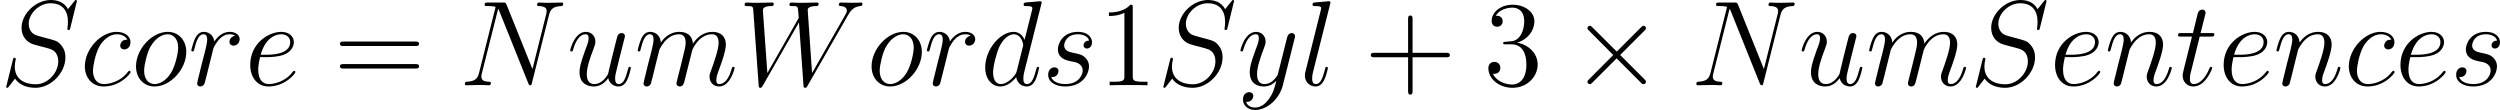
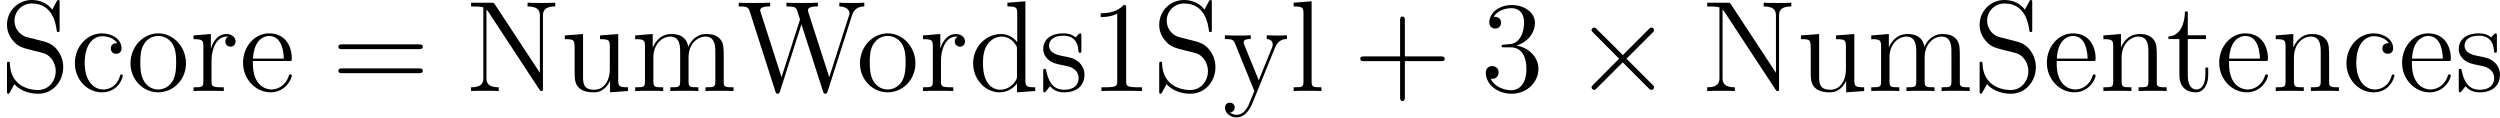
- <svg xmlns="http://www.w3.org/2000/svg" xmlns:xlink="http://www.w3.org/1999/xlink" version="1.1" width="278.828pt" height="12.266pt" viewBox="-.239 -.243 278.828 12.266">
+ <svg xmlns="http://www.w3.org/2000/svg" xmlns:xlink="http://www.w3.org/1999/xlink" version="1.1" width="261.177pt" height="12.266pt" viewBox="-.239 -.243 261.177 12.266">
  <defs>
    <path id="g0-2" d="M4.651-3.324L2.26-5.703C2.116-5.846 2.092-5.87 1.997-5.87C1.877-5.87 1.757-5.762 1.757-5.631C1.757-5.547 1.781-5.523 1.913-5.392L4.304-2.989L1.913-.586C1.781-.454 1.757-.43 1.757-.347C1.757-.215 1.877-.108 1.997-.108C2.092-.108 2.116-.132 2.26-.275L4.639-2.654L7.113-.179C7.137-.167 7.221-.108 7.293-.108C7.436-.108 7.532-.215 7.532-.347C7.532-.371 7.532-.418 7.496-.478C7.484-.502 5.583-2.379 4.985-2.989L7.173-5.177C7.233-5.248 7.412-5.404 7.472-5.475C7.484-5.499 7.532-5.547 7.532-5.631C7.532-5.762 7.436-5.87 7.293-5.87C7.197-5.87 7.149-5.822 7.018-5.691L4.651-3.324Z" />
-     <path id="g2-43" d="M4.77-2.762H8.07C8.237-2.762 8.452-2.762 8.452-2.977C8.452-3.204 8.249-3.204 8.07-3.204H4.77V-6.504C4.77-6.671 4.77-6.886 4.555-6.886C4.328-6.886 4.328-6.683 4.328-6.504V-3.204H1.028C.861-3.204 .646-3.204 .646-2.989C.646-2.762 .849-2.762 1.028-2.762H4.328V.538C4.328 .705 4.328 .921 4.543 .921C4.77 .921 4.77 .717 4.77 .538V-2.762Z" />
-     <path id="g2-49" d="M3.443-7.663C3.443-7.938 3.443-7.95 3.204-7.95C2.917-7.627 2.319-7.185 1.088-7.185V-6.838C1.363-6.838 1.961-6.838 2.618-7.149V-.921C2.618-.49 2.582-.347 1.53-.347H1.16V0C1.482-.024 2.642-.024 3.037-.024S4.579-.024 4.902 0V-.347H4.531C3.479-.347 3.443-.49 3.443-.921V-7.663Z" />
-     <path id="g2-51" d="M2.2-4.292C1.997-4.28 1.949-4.268 1.949-4.16C1.949-4.041 2.008-4.041 2.224-4.041H2.774C3.79-4.041 4.244-3.204 4.244-2.056C4.244-.49 3.431-.072 2.845-.072C2.271-.072 1.291-.347 .944-1.136C1.327-1.076 1.674-1.291 1.674-1.722C1.674-2.068 1.423-2.307 1.088-2.307C.801-2.307 .49-2.14 .49-1.686C.49-.622 1.554 .251 2.881 .251C4.304 .251 5.356-.837 5.356-2.044C5.356-3.144 4.471-4.005 3.324-4.208C4.364-4.507 5.033-5.38 5.033-6.312C5.033-7.257 4.053-7.95 2.893-7.95C1.698-7.95 .813-7.221 .813-6.348C.813-5.87 1.184-5.774 1.363-5.774C1.614-5.774 1.901-5.954 1.901-6.312C1.901-6.695 1.614-6.862 1.351-6.862C1.279-6.862 1.255-6.862 1.219-6.85C1.674-7.663 2.798-7.663 2.857-7.663C3.252-7.663 4.029-7.484 4.029-6.312C4.029-6.085 3.993-5.416 3.646-4.902C3.288-4.376 2.881-4.34 2.558-4.328L2.2-4.292Z" />
-     <path id="g2-61" d="M8.07-3.873C8.237-3.873 8.452-3.873 8.452-4.089C8.452-4.316 8.249-4.316 8.07-4.316H1.028C.861-4.316 .646-4.316 .646-4.101C.646-3.873 .849-3.873 1.028-3.873H8.07ZM8.07-1.65C8.237-1.65 8.452-1.65 8.452-1.865C8.452-2.092 8.249-2.092 8.07-2.092H1.028C.861-2.092 .646-2.092 .646-1.877C.646-1.65 .849-1.65 1.028-1.65H8.07Z" />
-     <path id="g1-78" d="M8.847-6.91C8.978-7.424 9.17-7.783 10.078-7.819C10.114-7.819 10.258-7.831 10.258-8.034C10.258-8.165 10.15-8.165 10.102-8.165C9.863-8.165 9.253-8.141 9.014-8.141H8.44C8.273-8.141 8.058-8.165 7.89-8.165C7.819-8.165 7.675-8.165 7.675-7.938C7.675-7.819 7.771-7.819 7.855-7.819C8.572-7.795 8.62-7.52 8.62-7.305C8.62-7.197 8.608-7.161 8.572-6.994L7.221-1.602L4.663-7.962C4.579-8.153 4.567-8.165 4.304-8.165H2.845C2.606-8.165 2.499-8.165 2.499-7.938C2.499-7.819 2.582-7.819 2.809-7.819C2.869-7.819 3.575-7.819 3.575-7.711C3.575-7.687 3.551-7.592 3.539-7.556L1.949-1.219C1.805-.634 1.518-.383 .729-.347C.669-.347 .55-.335 .55-.12C.55 0 .669 0 .705 0C.944 0 1.554-.024 1.793-.024H2.367C2.534-.024 2.738 0 2.905 0C2.989 0 3.12 0 3.12-.227C3.12-.335 3.001-.347 2.953-.347C2.558-.359 2.176-.43 2.176-.861C2.176-.956 2.2-1.064 2.224-1.16L3.838-7.556C3.909-7.436 3.909-7.412 3.957-7.305L6.802-.215C6.862-.072 6.886 0 6.994 0C7.113 0 7.125-.036 7.173-.239L8.847-6.91Z" />
-     <path id="g1-83" d="M7.592-8.309C7.592-8.416 7.508-8.416 7.484-8.416C7.436-8.416 7.424-8.404 7.281-8.225C7.209-8.141 6.719-7.52 6.707-7.508C6.312-8.285 5.523-8.416 5.021-8.416C3.503-8.416 2.128-7.03 2.128-5.679C2.128-4.782 2.666-4.256 3.252-4.053C3.383-4.005 4.089-3.814 4.447-3.73C5.057-3.563 5.212-3.515 5.464-3.252C5.511-3.192 5.75-2.917 5.75-2.355C5.75-1.243 4.722-.096 3.527-.096C2.546-.096 1.459-.514 1.459-1.853C1.459-2.08 1.506-2.367 1.542-2.487C1.542-2.523 1.554-2.582 1.554-2.606C1.554-2.654 1.53-2.714 1.435-2.714C1.327-2.714 1.315-2.69 1.267-2.487L.658-.036C.658-.024 .61 .132 .61 .143C.61 .251 .705 .251 .729 .251C.777 .251 .789 .239 .933 .06L1.482-.658C1.769-.227 2.391 .251 3.503 .251C5.045 .251 6.456-1.243 6.456-2.738C6.456-3.24 6.336-3.682 5.882-4.125C5.631-4.376 5.416-4.435 4.316-4.722C3.515-4.937 3.407-4.973 3.192-5.165C2.989-5.368 2.833-5.655 2.833-6.061C2.833-7.066 3.85-8.094 4.985-8.094C6.157-8.094 6.707-7.376 6.707-6.241C6.707-5.93 6.647-5.607 6.647-5.559C6.647-5.452 6.743-5.452 6.779-5.452C6.886-5.452 6.898-5.487 6.946-5.679L7.592-8.309Z" />
-     <path id="g1-87" d="M10.796-6.838C11.07-7.305 11.333-7.747 12.051-7.819C12.158-7.831 12.266-7.843 12.266-8.034C12.266-8.165 12.158-8.165 12.123-8.165C12.099-8.165 12.015-8.141 11.226-8.141C10.867-8.141 10.497-8.165 10.15-8.165C10.078-8.165 9.935-8.165 9.935-7.938C9.935-7.831 10.03-7.819 10.102-7.819C10.341-7.807 10.724-7.735 10.724-7.364C10.724-7.209 10.676-7.125 10.556-6.922L7.293-1.207L6.862-7.436C6.862-7.58 6.994-7.807 7.663-7.819C7.819-7.819 7.938-7.819 7.938-8.046C7.938-8.165 7.819-8.165 7.759-8.165C7.34-8.165 6.898-8.141 6.468-8.141H5.846C5.667-8.141 5.452-8.165 5.272-8.165C5.2-8.165 5.057-8.165 5.057-7.938C5.057-7.819 5.141-7.819 5.344-7.819C5.894-7.819 5.894-7.807 5.942-7.077L5.978-6.647L2.881-1.207L2.439-7.376C2.439-7.508 2.439-7.807 3.252-7.819C3.383-7.819 3.515-7.819 3.515-8.034C3.515-8.165 3.407-8.165 3.335-8.165C2.917-8.165 2.475-8.141 2.044-8.141H1.423C1.243-8.141 1.028-8.165 .849-8.165C.777-8.165 .634-8.165 .634-7.938C.634-7.819 .729-7.819 .897-7.819C1.459-7.819 1.47-7.747 1.494-7.364L2.02-.024C2.032 .179 2.044 .251 2.188 .251C2.307 .251 2.331 .203 2.439 .024L6.001-6.205L6.444-.024C6.456 .179 6.468 .251 6.611 .251C6.731 .251 6.767 .191 6.862 .024L10.796-6.838Z" />
-     <path id="g1-99" d="M4.674-4.495C4.447-4.495 4.34-4.495 4.172-4.352C4.101-4.292 3.969-4.113 3.969-3.921C3.969-3.682 4.148-3.539 4.376-3.539C4.663-3.539 4.985-3.778 4.985-4.256C4.985-4.83 4.435-5.272 3.61-5.272C2.044-5.272 .478-3.563 .478-1.865C.478-.825 1.124 .12 2.343 .12C3.969 .12 4.997-1.148 4.997-1.303C4.997-1.375 4.926-1.435 4.878-1.435C4.842-1.435 4.83-1.423 4.722-1.315C3.957-.299 2.821-.12 2.367-.12C1.542-.12 1.279-.837 1.279-1.435C1.279-1.853 1.482-3.013 1.913-3.826C2.224-4.388 2.869-5.033 3.622-5.033C3.778-5.033 4.435-5.009 4.674-4.495Z" />
-     <path id="g1-100" d="M6.013-7.998C6.025-8.046 6.049-8.118 6.049-8.177C6.049-8.297 5.93-8.297 5.906-8.297C5.894-8.297 5.308-8.249 5.248-8.237C5.045-8.225 4.866-8.201 4.651-8.189C4.352-8.165 4.268-8.153 4.268-7.938C4.268-7.819 4.364-7.819 4.531-7.819C5.117-7.819 5.129-7.711 5.129-7.592C5.129-7.52 5.105-7.424 5.093-7.388L4.364-4.483C4.232-4.794 3.909-5.272 3.288-5.272C1.937-5.272 .478-3.527 .478-1.757C.478-.574 1.172 .12 1.985 .12C2.642 .12 3.204-.395 3.539-.789C3.658-.084 4.22 .12 4.579 .12S5.224-.096 5.44-.526C5.631-.933 5.798-1.662 5.798-1.71C5.798-1.769 5.75-1.817 5.679-1.817C5.571-1.817 5.559-1.757 5.511-1.578C5.332-.873 5.105-.12 4.615-.12C4.268-.12 4.244-.43 4.244-.669C4.244-.717 4.244-.968 4.328-1.303L6.013-7.998ZM3.599-1.423C3.539-1.219 3.539-1.196 3.371-.968C3.108-.634 2.582-.12 2.02-.12C1.53-.12 1.255-.562 1.255-1.267C1.255-1.925 1.626-3.264 1.853-3.766C2.26-4.603 2.821-5.033 3.288-5.033C4.077-5.033 4.232-4.053 4.232-3.957C4.232-3.945 4.196-3.79 4.184-3.766L3.599-1.423Z" />
-     <path id="g1-101" d="M2.14-2.774C2.463-2.774 3.276-2.798 3.85-3.013C4.758-3.359 4.842-4.053 4.842-4.268C4.842-4.794 4.388-5.272 3.599-5.272C2.343-5.272 .538-4.136 .538-2.008C.538-.753 1.255 .12 2.343 .12C3.969 .12 4.997-1.148 4.997-1.303C4.997-1.375 4.926-1.435 4.878-1.435C4.842-1.435 4.83-1.423 4.722-1.315C3.957-.299 2.821-.12 2.367-.12C1.686-.12 1.327-.658 1.327-1.542C1.327-1.71 1.327-2.008 1.506-2.774H2.14ZM1.566-3.013C2.08-4.854 3.216-5.033 3.599-5.033C4.125-5.033 4.483-4.722 4.483-4.268C4.483-3.013 2.57-3.013 2.068-3.013H1.566Z" />
-     <path id="g1-108" d="M3.037-7.998C3.049-8.046 3.072-8.118 3.072-8.177C3.072-8.297 2.953-8.297 2.929-8.297C2.917-8.297 2.487-8.261 2.271-8.237C2.068-8.225 1.889-8.201 1.674-8.189C1.387-8.165 1.303-8.153 1.303-7.938C1.303-7.819 1.423-7.819 1.542-7.819C2.152-7.819 2.152-7.711 2.152-7.592C2.152-7.544 2.152-7.52 2.092-7.305L.61-1.375C.574-1.243 .55-1.148 .55-.956C.55-.359 .992 .12 1.602 .12C1.997 .12 2.26-.143 2.451-.514C2.654-.909 2.821-1.662 2.821-1.71C2.821-1.769 2.774-1.817 2.702-1.817C2.594-1.817 2.582-1.757 2.534-1.578C2.319-.753 2.104-.12 1.626-.12C1.267-.12 1.267-.502 1.267-.669C1.267-.717 1.267-.968 1.351-1.303L3.037-7.998Z" />
-     <path id="g1-109" d="M2.463-3.503C2.487-3.575 2.786-4.172 3.228-4.555C3.539-4.842 3.945-5.033 4.411-5.033C4.89-5.033 5.057-4.674 5.057-4.196C5.057-4.125 5.057-3.885 4.914-3.324L4.615-2.092C4.519-1.733 4.292-.849 4.268-.717C4.22-.538 4.148-.227 4.148-.179C4.148-.012 4.28 .12 4.459 .12C4.818 .12 4.878-.155 4.985-.586L5.703-3.443C5.727-3.539 6.348-5.033 7.663-5.033C8.141-5.033 8.309-4.674 8.309-4.196C8.309-3.527 7.843-2.224 7.58-1.506C7.472-1.219 7.412-1.064 7.412-.849C7.412-.311 7.783 .12 8.357 .12C9.468 .12 9.887-1.638 9.887-1.71C9.887-1.769 9.839-1.817 9.767-1.817C9.66-1.817 9.648-1.781 9.588-1.578C9.313-.622 8.871-.12 8.393-.12C8.273-.12 8.082-.132 8.082-.514C8.082-.825 8.225-1.207 8.273-1.339C8.488-1.913 9.026-3.324 9.026-4.017C9.026-4.734 8.608-5.272 7.699-5.272C6.898-5.272 6.253-4.818 5.774-4.113C5.738-4.758 5.344-5.272 4.447-5.272C3.383-5.272 2.821-4.519 2.606-4.22C2.57-4.902 2.08-5.272 1.554-5.272C1.207-5.272 .933-5.105 .705-4.651C.49-4.22 .323-3.491 .323-3.443S.371-3.335 .454-3.335C.55-3.335 .562-3.347 .634-3.622C.813-4.328 1.04-5.033 1.518-5.033C1.793-5.033 1.889-4.842 1.889-4.483C1.889-4.22 1.769-3.754 1.686-3.383L1.351-2.092C1.303-1.865 1.172-1.327 1.112-1.112C1.028-.801 .897-.239 .897-.179C.897-.012 1.028 .12 1.207 .12C1.351 .12 1.518 .048 1.614-.132C1.638-.191 1.745-.61 1.805-.849L2.068-1.925L2.463-3.503Z" />
-     <path id="g1-110" d="M2.463-3.503C2.487-3.575 2.786-4.172 3.228-4.555C3.539-4.842 3.945-5.033 4.411-5.033C4.89-5.033 5.057-4.674 5.057-4.196C5.057-3.515 4.567-2.152 4.328-1.506C4.22-1.219 4.16-1.064 4.16-.849C4.16-.311 4.531 .12 5.105 .12C6.217 .12 6.635-1.638 6.635-1.71C6.635-1.769 6.587-1.817 6.516-1.817C6.408-1.817 6.396-1.781 6.336-1.578C6.061-.598 5.607-.12 5.141-.12C5.021-.12 4.83-.132 4.83-.514C4.83-.813 4.961-1.172 5.033-1.339C5.272-1.997 5.774-3.335 5.774-4.017C5.774-4.734 5.356-5.272 4.447-5.272C3.383-5.272 2.821-4.519 2.606-4.22C2.57-4.902 2.08-5.272 1.554-5.272C1.172-5.272 .909-5.045 .705-4.639C.49-4.208 .323-3.491 .323-3.443S.371-3.335 .454-3.335C.55-3.335 .562-3.347 .634-3.622C.825-4.352 1.04-5.033 1.518-5.033C1.793-5.033 1.889-4.842 1.889-4.483C1.889-4.22 1.769-3.754 1.686-3.383L1.351-2.092C1.303-1.865 1.172-1.327 1.112-1.112C1.028-.801 .897-.239 .897-.179C.897-.012 1.028 .12 1.207 .12C1.351 .12 1.518 .048 1.614-.132C1.638-.191 1.745-.61 1.805-.849L2.068-1.925L2.463-3.503Z" />
-     <path id="g1-111" d="M5.452-3.288C5.452-4.423 4.71-5.272 3.622-5.272C2.044-5.272 .49-3.551 .49-1.865C.49-.729 1.231 .12 2.319 .12C3.909 .12 5.452-1.602 5.452-3.288ZM2.331-.12C1.733-.12 1.291-.598 1.291-1.435C1.291-1.985 1.578-3.204 1.913-3.802C2.451-4.722 3.12-5.033 3.61-5.033C4.196-5.033 4.651-4.555 4.651-3.718C4.651-3.24 4.4-1.961 3.945-1.231C3.455-.43 2.798-.12 2.331-.12Z" />
-     <path id="g1-114" d="M4.651-4.89C4.28-4.818 4.089-4.555 4.089-4.292C4.089-4.005 4.316-3.909 4.483-3.909C4.818-3.909 5.093-4.196 5.093-4.555C5.093-4.937 4.722-5.272 4.125-5.272C3.646-5.272 3.096-5.057 2.594-4.328C2.511-4.961 2.032-5.272 1.554-5.272C1.088-5.272 .849-4.914 .705-4.651C.502-4.22 .323-3.503 .323-3.443C.323-3.395 .371-3.335 .454-3.335C.55-3.335 .562-3.347 .634-3.622C.813-4.34 1.04-5.033 1.518-5.033C1.805-5.033 1.889-4.83 1.889-4.483C1.889-4.22 1.769-3.754 1.686-3.383L1.351-2.092C1.303-1.865 1.172-1.327 1.112-1.112C1.028-.801 .897-.239 .897-.179C.897-.012 1.028 .12 1.207 .12C1.339 .12 1.566 .036 1.638-.203C1.674-.299 2.116-2.104 2.188-2.379C2.248-2.642 2.319-2.893 2.379-3.156C2.427-3.324 2.475-3.515 2.511-3.67C2.546-3.778 2.869-4.364 3.168-4.627C3.312-4.758 3.622-5.033 4.113-5.033C4.304-5.033 4.495-4.997 4.651-4.89Z" />
-     <path id="g1-115" d="M2.726-2.391C2.929-2.355 3.252-2.283 3.324-2.271C3.479-2.224 4.017-2.032 4.017-1.459C4.017-1.088 3.682-.12 2.295-.12C2.044-.12 1.148-.155 .909-.813C1.387-.753 1.626-1.124 1.626-1.387C1.626-1.638 1.459-1.769 1.219-1.769C.956-1.769 .61-1.566 .61-1.028C.61-.323 1.327 .12 2.283 .12C4.101 .12 4.639-1.219 4.639-1.841C4.639-2.02 4.639-2.355 4.256-2.738C3.957-3.025 3.67-3.084 3.025-3.216C2.702-3.288 2.188-3.395 2.188-3.933C2.188-4.172 2.403-5.033 3.539-5.033C4.041-5.033 4.531-4.842 4.651-4.411C4.125-4.411 4.101-3.957 4.101-3.945C4.101-3.694 4.328-3.622 4.435-3.622C4.603-3.622 4.937-3.754 4.937-4.256S4.483-5.272 3.551-5.272C1.985-5.272 1.566-4.041 1.566-3.551C1.566-2.642 2.451-2.451 2.726-2.391Z" />
-     <path id="g1-116" d="M2.403-4.806H3.503C3.73-4.806 3.85-4.806 3.85-5.021C3.85-5.153 3.778-5.153 3.539-5.153H2.487L2.929-6.898C2.977-7.066 2.977-7.089 2.977-7.173C2.977-7.364 2.821-7.472 2.666-7.472C2.57-7.472 2.295-7.436 2.2-7.054L1.733-5.153H.61C.371-5.153 .263-5.153 .263-4.926C.263-4.806 .347-4.806 .574-4.806H1.638L.849-1.65C.753-1.231 .717-1.112 .717-.956C.717-.395 1.112 .12 1.781 .12C2.989 .12 3.634-1.626 3.634-1.71C3.634-1.781 3.587-1.817 3.515-1.817C3.491-1.817 3.443-1.817 3.419-1.769C3.407-1.757 3.395-1.745 3.312-1.554C3.061-.956 2.511-.12 1.817-.12C1.459-.12 1.435-.418 1.435-.681C1.435-.693 1.435-.921 1.47-1.064L2.403-4.806Z" />
-     <path id="g1-117" d="M4.077-.693C4.232-.024 4.806 .12 5.093 .12C5.475 .12 5.762-.132 5.954-.538C6.157-.968 6.312-1.674 6.312-1.71C6.312-1.769 6.265-1.817 6.193-1.817C6.085-1.817 6.073-1.757 6.025-1.578C5.81-.753 5.595-.12 5.117-.12C4.758-.12 4.758-.514 4.758-.669C4.758-.944 4.794-1.064 4.914-1.566C4.997-1.889 5.081-2.212 5.153-2.546L5.643-4.495C5.727-4.794 5.727-4.818 5.727-4.854C5.727-5.033 5.583-5.153 5.404-5.153C5.057-5.153 4.973-4.854 4.902-4.555C4.782-4.089 4.136-1.518 4.053-1.1C4.041-1.1 3.575-.12 2.702-.12C2.08-.12 1.961-.658 1.961-1.1C1.961-1.781 2.295-2.738 2.606-3.539C2.75-3.921 2.809-4.077 2.809-4.316C2.809-4.83 2.439-5.272 1.865-5.272C.765-5.272 .323-3.539 .323-3.443C.323-3.395 .371-3.335 .454-3.335C.562-3.335 .574-3.383 .622-3.551C.909-4.579 1.375-5.033 1.829-5.033C1.949-5.033 2.14-5.021 2.14-4.639C2.14-4.328 2.008-3.981 1.829-3.527C1.303-2.104 1.243-1.65 1.243-1.291C1.243-.072 2.164 .12 2.654 .12C3.419 .12 3.838-.406 4.077-.693Z" />
-     <path id="g1-121" d="M3.144 1.339C2.821 1.793 2.355 2.2 1.769 2.2C1.626 2.2 1.052 2.176 .873 1.626C.909 1.638 .968 1.638 .992 1.638C1.351 1.638 1.59 1.327 1.59 1.052S1.363 .681 1.184 .681C.992 .681 .574 .825 .574 1.411C.574 2.02 1.088 2.439 1.769 2.439C2.965 2.439 4.172 1.339 4.507 .012L5.679-4.651C5.691-4.71 5.715-4.782 5.715-4.854C5.715-5.033 5.571-5.153 5.392-5.153C5.284-5.153 5.033-5.105 4.937-4.746L4.053-1.231C3.993-1.016 3.993-.992 3.897-.861C3.658-.526 3.264-.12 2.69-.12C2.02-.12 1.961-.777 1.961-1.1C1.961-1.781 2.283-2.702 2.606-3.563C2.738-3.909 2.809-4.077 2.809-4.316C2.809-4.818 2.451-5.272 1.865-5.272C.765-5.272 .323-3.539 .323-3.443C.323-3.395 .371-3.335 .454-3.335C.562-3.335 .574-3.383 .622-3.551C.909-4.555 1.363-5.033 1.829-5.033C1.937-5.033 2.14-5.033 2.14-4.639C2.14-4.328 2.008-3.981 1.829-3.527C1.243-1.961 1.243-1.566 1.243-1.279C1.243-.143 2.056 .12 2.654 .12C3.001 .12 3.431 .012 3.85-.43L3.862-.418C3.682 .287 3.563 .753 3.144 1.339Z" />
+     <path id="g1-43" d="M4.77-2.762H8.07C8.237-2.762 8.452-2.762 8.452-2.977C8.452-3.204 8.249-3.204 8.07-3.204H4.77V-6.504C4.77-6.671 4.77-6.886 4.555-6.886C4.328-6.886 4.328-6.683 4.328-6.504V-3.204H1.028C.861-3.204 .646-3.204 .646-2.989C.646-2.762 .849-2.762 1.028-2.762H4.328V.538C4.328 .705 4.328 .921 4.543 .921C4.77 .921 4.77 .717 4.77 .538V-2.762Z" />
+     <path id="g1-49" d="M3.443-7.663C3.443-7.938 3.443-7.95 3.204-7.95C2.917-7.627 2.319-7.185 1.088-7.185V-6.838C1.363-6.838 1.961-6.838 2.618-7.149V-.921C2.618-.49 2.582-.347 1.53-.347H1.16V0C1.482-.024 2.642-.024 3.037-.024S4.579-.024 4.902 0V-.347H4.531C3.479-.347 3.443-.49 3.443-.921V-7.663Z" />
+     <path id="g1-51" d="M2.2-4.292C1.997-4.28 1.949-4.268 1.949-4.16C1.949-4.041 2.008-4.041 2.224-4.041H2.774C3.79-4.041 4.244-3.204 4.244-2.056C4.244-.49 3.431-.072 2.845-.072C2.271-.072 1.291-.347 .944-1.136C1.327-1.076 1.674-1.291 1.674-1.722C1.674-2.068 1.423-2.307 1.088-2.307C.801-2.307 .49-2.14 .49-1.686C.49-.622 1.554 .251 2.881 .251C4.304 .251 5.356-.837 5.356-2.044C5.356-3.144 4.471-4.005 3.324-4.208C4.364-4.507 5.033-5.38 5.033-6.312C5.033-7.257 4.053-7.95 2.893-7.95C1.698-7.95 .813-7.221 .813-6.348C.813-5.87 1.184-5.774 1.363-5.774C1.614-5.774 1.901-5.954 1.901-6.312C1.901-6.695 1.614-6.862 1.351-6.862C1.279-6.862 1.255-6.862 1.219-6.85C1.674-7.663 2.798-7.663 2.857-7.663C3.252-7.663 4.029-7.484 4.029-6.312C4.029-6.085 3.993-5.416 3.646-4.902C3.288-4.376 2.881-4.34 2.558-4.328L2.2-4.292Z" />
+     <path id="g1-61" d="M8.07-3.873C8.237-3.873 8.452-3.873 8.452-4.089C8.452-4.316 8.249-4.316 8.07-4.316H1.028C.861-4.316 .646-4.316 .646-4.101C.646-3.873 .849-3.873 1.028-3.873H8.07ZM8.07-1.65C8.237-1.65 8.452-1.65 8.452-1.865C8.452-2.092 8.249-2.092 8.07-2.092H1.028C.861-2.092 .646-2.092 .646-1.877C.646-1.65 .849-1.65 1.028-1.65H8.07Z" />
+     <path id="g1-78" d="M2.702-7.998C2.594-8.153 2.582-8.165 2.319-8.165H.49V-7.819C1.004-7.819 1.303-7.819 1.626-7.735V-1.255C1.626-.909 1.626-.347 .49-.347V0C.801-.024 1.435-.024 1.769-.024S2.738-.024 3.049 0V-.347C1.913-.347 1.913-.909 1.913-1.255V-7.544C2.008-7.448 2.008-7.424 2.116-7.281L6.779-.179C6.898-.012 6.91 0 6.994 0C7.101 0 7.125-.048 7.137-.072V-6.91C7.137-7.257 7.137-7.819 8.273-7.819V-8.165C7.962-8.141 7.329-8.141 6.994-8.141S6.025-8.141 5.715-8.165V-7.819C6.85-7.819 6.85-7.257 6.85-6.91V-1.686L2.702-7.998Z" />
+     <path id="g1-83" d="M2.487-4.985C1.877-5.141 1.339-5.738 1.339-6.504C1.339-7.34 2.008-8.094 2.941-8.094C4.902-8.094 5.165-6.157 5.236-5.643C5.26-5.499 5.26-5.452 5.38-5.452C5.511-5.452 5.511-5.511 5.511-5.727V-8.141C5.511-8.357 5.511-8.416 5.392-8.416C5.356-8.416 5.308-8.416 5.224-8.261L4.83-7.532C4.256-8.273 3.467-8.416 2.941-8.416C1.614-8.416 .646-7.352 .646-6.133C.646-5.559 .849-5.033 1.291-4.555C1.71-4.089 2.128-3.981 2.977-3.766C3.395-3.67 4.053-3.503 4.22-3.431C4.782-3.156 5.153-2.511 5.153-1.841C5.153-.944 4.519-.096 3.527-.096C2.989-.096 2.248-.227 1.662-.741C.968-1.363 .921-2.224 .909-2.618C.897-2.714 .801-2.714 .777-2.714C.646-2.714 .646-2.654 .646-2.439V-.024C.646 .191 .646 .251 .765 .251C.837 .251 .849 .227 .933 .084C.98-.012 1.231-.454 1.327-.634C1.757-.155 2.511 .251 3.539 .251C4.878 .251 5.846-.885 5.846-2.2C5.846-2.929 5.571-3.467 5.248-3.862C4.806-4.4 4.268-4.531 3.802-4.651L2.487-4.985Z" />
+     <path id="g1-87" d="M10.676-6.994C10.867-7.568 11.214-7.807 11.812-7.819V-8.165C11.298-8.141 11.274-8.141 10.748-8.141C10.437-8.141 9.791-8.141 9.504-8.165V-7.819C10.234-7.807 10.449-7.424 10.449-7.185C10.449-7.125 10.413-7.03 10.389-6.946L8.572-1.279L6.635-7.293C6.623-7.329 6.599-7.424 6.599-7.46C6.599-7.819 7.233-7.819 7.52-7.819V-8.165C7.233-8.141 6.348-8.141 6.001-8.141S4.926-8.141 4.615-8.165V-7.819C5.248-7.819 5.416-7.783 5.547-7.568C5.631-7.412 5.715-7.042 5.87-6.611L4.16-1.279L2.248-7.233C2.188-7.4 2.188-7.424 2.188-7.46C2.188-7.819 2.798-7.819 3.108-7.819V-8.165C2.833-8.141 1.925-8.141 1.59-8.141C1.243-8.141 .514-8.141 .203-8.165V-7.819C.849-7.819 1.076-7.819 1.219-7.364L3.587 .024C3.646 .203 3.694 .251 3.802 .251C3.897 .251 3.957 .215 4.017 .036L6.001-6.169L7.998 .036C8.058 .215 8.118 .251 8.213 .251C8.321 .251 8.369 .203 8.428 .024L10.676-6.994Z" />
+     <path id="g1-99" d="M4.328-4.423C4.184-4.423 3.742-4.423 3.742-3.933C3.742-3.646 3.945-3.443 4.232-3.443C4.507-3.443 4.734-3.61 4.734-3.957C4.734-4.758 3.897-5.332 2.929-5.332C1.53-5.332 .418-4.089 .418-2.582C.418-1.052 1.566 .12 2.917 .12C4.495 .12 4.854-1.315 4.854-1.423S4.77-1.53 4.734-1.53C4.627-1.53 4.615-1.494 4.579-1.351C4.316-.502 3.67-.143 3.025-.143C2.295-.143 1.327-.777 1.327-2.594C1.327-4.579 2.343-5.069 2.941-5.069C3.395-5.069 4.053-4.89 4.328-4.423Z" />
+     <path id="g1-100" d="M3.587-8.165V-7.819C4.4-7.819 4.495-7.735 4.495-7.149V-4.507C4.244-4.854 3.73-5.272 3.001-5.272C1.614-5.272 .418-4.101 .418-2.57C.418-1.052 1.554 .12 2.869 .12C3.778 .12 4.304-.478 4.471-.705V.12L6.157 0V-.347C5.344-.347 5.248-.43 5.248-1.016V-8.297L3.587-8.165ZM4.471-1.399C4.471-1.184 4.471-1.148 4.304-.885C4.017-.466 3.527-.12 2.929-.12C2.618-.12 1.327-.239 1.327-2.558C1.327-3.419 1.47-3.897 1.733-4.292C1.973-4.663 2.451-5.033 3.049-5.033C3.79-5.033 4.208-4.495 4.328-4.304C4.471-4.101 4.471-4.077 4.471-3.862V-1.399Z" />
+     <path id="g1-101" d="M4.579-2.774C4.842-2.774 4.866-2.774 4.866-3.001C4.866-4.208 4.22-5.332 2.774-5.332C1.411-5.332 .359-4.101 .359-2.618C.359-1.04 1.578 .12 2.905 .12C4.328 .12 4.866-1.172 4.866-1.423C4.866-1.494 4.806-1.542 4.734-1.542C4.639-1.542 4.615-1.482 4.591-1.423C4.28-.418 3.479-.143 2.977-.143S1.267-.478 1.267-2.546V-2.774H4.579ZM1.279-3.001C1.375-4.878 2.427-5.093 2.762-5.093C4.041-5.093 4.113-3.407 4.125-3.001H1.279Z" />
+     <path id="g1-108" d="M2.056-8.297L.395-8.165V-7.819C1.207-7.819 1.303-7.735 1.303-7.149V-.885C1.303-.347 1.172-.347 .395-.347V0C.729-.024 1.315-.024 1.674-.024S2.63-.024 2.965 0V-.347C2.2-.347 2.056-.347 2.056-.885V-8.297Z" />
+     <path id="g1-109" d="M8.572-2.905C8.572-4.017 8.572-4.352 8.297-4.734C7.95-5.2 7.388-5.272 6.982-5.272C5.99-5.272 5.487-4.555 5.296-4.089C5.129-5.009 4.483-5.272 3.73-5.272C2.57-5.272 2.116-4.28 2.02-4.041H2.008V-5.272L.383-5.141V-4.794C1.196-4.794 1.291-4.71 1.291-4.125V-.885C1.291-.347 1.16-.347 .383-.347V0C.693-.024 1.339-.024 1.674-.024C2.02-.024 2.666-.024 2.977 0V-.347C2.212-.347 2.068-.347 2.068-.885V-3.108C2.068-4.364 2.893-5.033 3.634-5.033S4.543-4.423 4.543-3.694V-.885C4.543-.347 4.411-.347 3.634-.347V0C3.945-.024 4.591-.024 4.926-.024C5.272-.024 5.918-.024 6.229 0V-.347C5.464-.347 5.32-.347 5.32-.885V-3.108C5.32-4.364 6.145-5.033 6.886-5.033S7.795-4.423 7.795-3.694V-.885C7.795-.347 7.663-.347 6.886-.347V0C7.197-.024 7.843-.024 8.177-.024C8.524-.024 9.17-.024 9.48 0V-.347C8.883-.347 8.584-.347 8.572-.705V-2.905Z" />
+     <path id="g1-110" d="M5.32-2.905C5.32-4.017 5.32-4.352 5.045-4.734C4.698-5.2 4.136-5.272 3.73-5.272C2.57-5.272 2.116-4.28 2.02-4.041H2.008V-5.272L.383-5.141V-4.794C1.196-4.794 1.291-4.71 1.291-4.125V-.885C1.291-.347 1.16-.347 .383-.347V0C.693-.024 1.339-.024 1.674-.024C2.02-.024 2.666-.024 2.977 0V-.347C2.212-.347 2.068-.347 2.068-.885V-3.108C2.068-4.364 2.893-5.033 3.634-5.033S4.543-4.423 4.543-3.694V-.885C4.543-.347 4.411-.347 3.634-.347V0C3.945-.024 4.591-.024 4.926-.024C5.272-.024 5.918-.024 6.229 0V-.347C5.631-.347 5.332-.347 5.32-.705V-2.905Z" />
+     <path id="g1-111" d="M5.487-2.558C5.487-4.101 4.316-5.332 2.929-5.332C1.494-5.332 .359-4.065 .359-2.558C.359-1.028 1.554 .12 2.917 .12C4.328 .12 5.487-1.052 5.487-2.558ZM2.929-.143C2.487-.143 1.949-.335 1.602-.921C1.279-1.459 1.267-2.164 1.267-2.666C1.267-3.12 1.267-3.85 1.638-4.388C1.973-4.902 2.499-5.093 2.917-5.093C3.383-5.093 3.885-4.878 4.208-4.411C4.579-3.862 4.579-3.108 4.579-2.666C4.579-2.248 4.579-1.506 4.268-.944C3.933-.371 3.383-.143 2.929-.143Z" />
+     <path id="g1-114" d="M1.997-2.786C1.997-3.945 2.475-5.033 3.395-5.033C3.491-5.033 3.515-5.033 3.563-5.021C3.467-4.973 3.276-4.902 3.276-4.579C3.276-4.232 3.551-4.101 3.742-4.101C3.981-4.101 4.22-4.256 4.22-4.579C4.22-4.937 3.897-5.272 3.383-5.272C2.367-5.272 2.02-4.172 1.949-3.945H1.937V-5.272L.335-5.141V-4.794C1.148-4.794 1.243-4.71 1.243-4.125V-.885C1.243-.347 1.112-.347 .335-.347V0C.669-.024 1.327-.024 1.686-.024C2.008-.024 2.857-.024 3.132 0V-.347H2.893C2.02-.347 1.997-.478 1.997-.909V-2.786Z" />
+     <path id="g1-115" d="M3.921-5.057C3.921-5.272 3.921-5.332 3.802-5.332C3.706-5.332 3.479-5.069 3.395-4.961C3.025-5.26 2.654-5.332 2.271-5.332C.825-5.332 .395-4.543 .395-3.885C.395-3.754 .395-3.335 .849-2.917C1.231-2.582 1.638-2.499 2.188-2.391C2.845-2.26 3.001-2.224 3.3-1.985C3.515-1.805 3.67-1.542 3.67-1.207C3.67-.693 3.371-.12 2.319-.12C1.53-.12 .956-.574 .693-1.769C.646-1.985 .646-1.997 .634-2.008C.61-2.056 .562-2.056 .526-2.056C.395-2.056 .395-1.997 .395-1.781V-.155C.395 .06 .395 .12 .514 .12C.574 .12 .586 .108 .789-.143C.849-.227 .849-.251 1.028-.442C1.482 .12 2.128 .12 2.331 .12C3.587 .12 4.208-.574 4.208-1.518C4.208-2.164 3.814-2.546 3.706-2.654C3.276-3.025 2.953-3.096 2.164-3.24C1.805-3.312 .933-3.479 .933-4.196C.933-4.567 1.184-5.117 2.26-5.117C3.563-5.117 3.634-4.005 3.658-3.634C3.67-3.539 3.754-3.539 3.79-3.539C3.921-3.539 3.921-3.599 3.921-3.814V-5.057Z" />
+     <path id="g1-116" d="M2.008-4.806H3.694V-5.153H2.008V-7.352H1.745C1.733-6.229 1.303-5.081 .215-5.045V-4.806H1.231V-1.482C1.231-.155 2.116 .12 2.75 .12C3.503 .12 3.897-.622 3.897-1.482V-2.164H3.634V-1.506C3.634-.646 3.288-.143 2.821-.143C2.008-.143 2.008-1.255 2.008-1.459V-4.806Z" />
+     <path id="g1-117" d="M3.634-5.141V-4.794C4.447-4.794 4.543-4.71 4.543-4.125V-1.985C4.543-.968 4.005-.12 3.108-.12C2.128-.12 2.068-.681 2.068-1.315V-5.272L.383-5.141V-4.794C1.291-4.794 1.291-4.758 1.291-3.694V-1.901C1.291-1.16 1.291-.729 1.65-.335C1.937-.024 2.427 .12 3.037 .12C3.24 .12 3.622 .12 4.029-.227C4.376-.502 4.567-.956 4.567-.956V.12L6.229 0V-.347C5.416-.347 5.32-.43 5.32-1.016V-5.272L3.634-5.141Z" />
+     <path id="g1-121" d="M4.842-3.993C5.165-4.794 5.727-4.806 5.954-4.806V-5.153C5.607-5.129 5.44-5.129 5.057-5.129C4.782-5.129 4.758-5.129 4.089-5.153V-4.806C4.531-4.782 4.639-4.507 4.639-4.292C4.639-4.184 4.615-4.125 4.567-4.005L3.347-.992L2.02-4.244C1.949-4.411 1.949-4.483 1.949-4.495C1.949-4.806 2.367-4.806 2.606-4.806V-5.153C2.295-5.129 1.71-5.129 1.375-5.129C.921-5.129 .897-5.129 .215-5.153V-4.806C.909-4.806 1.004-4.746 1.16-4.376L2.941 0C2.415 1.267 2.415 1.291 2.367 1.387C2.164 1.745 1.841 2.2 1.303 2.2C.933 2.2 .705 1.985 .705 1.985S1.124 1.937 1.124 1.518C1.124 1.231 .897 1.076 .681 1.076C.478 1.076 .227 1.196 .227 1.542C.227 1.997 .669 2.439 1.303 2.439C1.973 2.439 2.463 1.853 2.774 1.1L4.842-3.993Z" />
  </defs>
  <g id="page1" transform="matrix(1.13 0 0 1.13 -63.98604 -65.03376)">
    <use x="56.413" y="65.753" xlink:href="#g1-83" />
-     <use x="64.309" y="65.753" xlink:href="#g1-99" />
-     <use x="69.347" y="65.753" xlink:href="#g1-111" />
-     <use x="74.974" y="65.753" xlink:href="#g1-114" />
-     <use x="80.574" y="65.753" xlink:href="#g1-101" />
-     <use x="89.321" y="65.753" xlink:href="#g2-61" />
-     <use x="101.746" y="65.753" xlink:href="#g1-78" />
-     <use x="112.369" y="65.753" xlink:href="#g1-117" />
-     <use x="119.031" y="65.753" xlink:href="#g1-109" />
-     <use x="129.271" y="65.753" xlink:href="#g1-87" />
-     <use x="141.948" y="65.753" xlink:href="#g1-111" />
-     <use x="147.575" y="65.753" xlink:href="#g1-114" />
-     <use x="153.176" y="65.753" xlink:href="#g1-100" />
-     <use x="159.259" y="65.753" xlink:href="#g1-115" />
-     <use x="164.773" y="65.753" xlink:href="#g2-49" />
-     <use x="170.625" y="65.753" xlink:href="#g1-83" />
-     <use x="178.521" y="65.753" xlink:href="#g1-121" />
-     <use x="184.657" y="65.753" xlink:href="#g1-108" />
-     <use x="191.064" y="65.753" xlink:href="#g2-43" />
-     <use x="202.825" y="65.753" xlink:href="#g2-51" />
-     <use x="211.335" y="65.753" xlink:href="#g0-2" />
-     <use x="223.29" y="65.753" xlink:href="#g1-78" />
-     <use x="233.913" y="65.753" xlink:href="#g1-117" />
-     <use x="240.575" y="65.753" xlink:href="#g1-109" />
-     <use x="250.814" y="65.753" xlink:href="#g1-83" />
-     <use x="258.71" y="65.753" xlink:href="#g1-101" />
-     <use x="264.135" y="65.753" xlink:href="#g1-110" />
-     <use x="271.123" y="65.753" xlink:href="#g1-116" />
-     <use x="275.35" y="65.753" xlink:href="#g1-101" />
-     <use x="280.775" y="65.753" xlink:href="#g1-110" />
-     <use x="287.763" y="65.753" xlink:href="#g1-99" />
-     <use x="292.801" y="65.753" xlink:href="#g1-101" />
-     <use x="298.226" y="65.753" xlink:href="#g1-115" />
+     <use x="62.917" y="65.753" xlink:href="#g1-99" />
+     <use x="68.119" y="65.753" xlink:href="#g1-111" />
+     <use x="73.972" y="65.753" xlink:href="#g1-114" />
+     <use x="78.525" y="65.753" xlink:href="#g1-101" />
+     <use x="87.048" y="65.753" xlink:href="#g1-61" />
+     <use x="99.474" y="65.753" xlink:href="#g1-78" />
+     <use x="108.249" y="65.753" xlink:href="#g1-117" />
+     <use x="114.752" y="65.753" xlink:href="#g1-109" />
+     <use x="124.507" y="65.753" xlink:href="#g1-87" />
+     <use x="135.559" y="65.753" xlink:href="#g1-111" />
+     <use x="141.412" y="65.753" xlink:href="#g1-114" />
+     <use x="145.964" y="65.753" xlink:href="#g1-100" />
+     <use x="152.467" y="65.753" xlink:href="#g1-115" />
+     <use x="157.085" y="65.753" xlink:href="#g1-49" />
+     <use x="162.938" y="65.753" xlink:href="#g1-83" />
+     <use x="169.441" y="65.753" xlink:href="#g1-121" />
+     <use x="175.619" y="65.753" xlink:href="#g1-108" />
+     <use x="181.527" y="65.753" xlink:href="#g1-43" />
+     <use x="193.289" y="65.753" xlink:href="#g1-51" />
+     <use x="201.798" y="65.753" xlink:href="#g0-2" />
+     <use x="213.754" y="65.753" xlink:href="#g1-78" />
+     <use x="222.529" y="65.753" xlink:href="#g1-117" />
+     <use x="229.032" y="65.753" xlink:href="#g1-109" />
+     <use x="238.787" y="65.753" xlink:href="#g1-83" />
+     <use x="245.291" y="65.753" xlink:href="#g1-101" />
+     <use x="250.493" y="65.753" xlink:href="#g1-110" />
+     <use x="256.671" y="65.753" xlink:href="#g1-116" />
+     <use x="261.224" y="65.753" xlink:href="#g1-101" />
+     <use x="266.426" y="65.753" xlink:href="#g1-110" />
+     <use x="272.93" y="65.753" xlink:href="#g1-99" />
+     <use x="278.132" y="65.753" xlink:href="#g1-101" />
+     <use x="283.335" y="65.753" xlink:href="#g1-115" />
  </g>
</svg>
